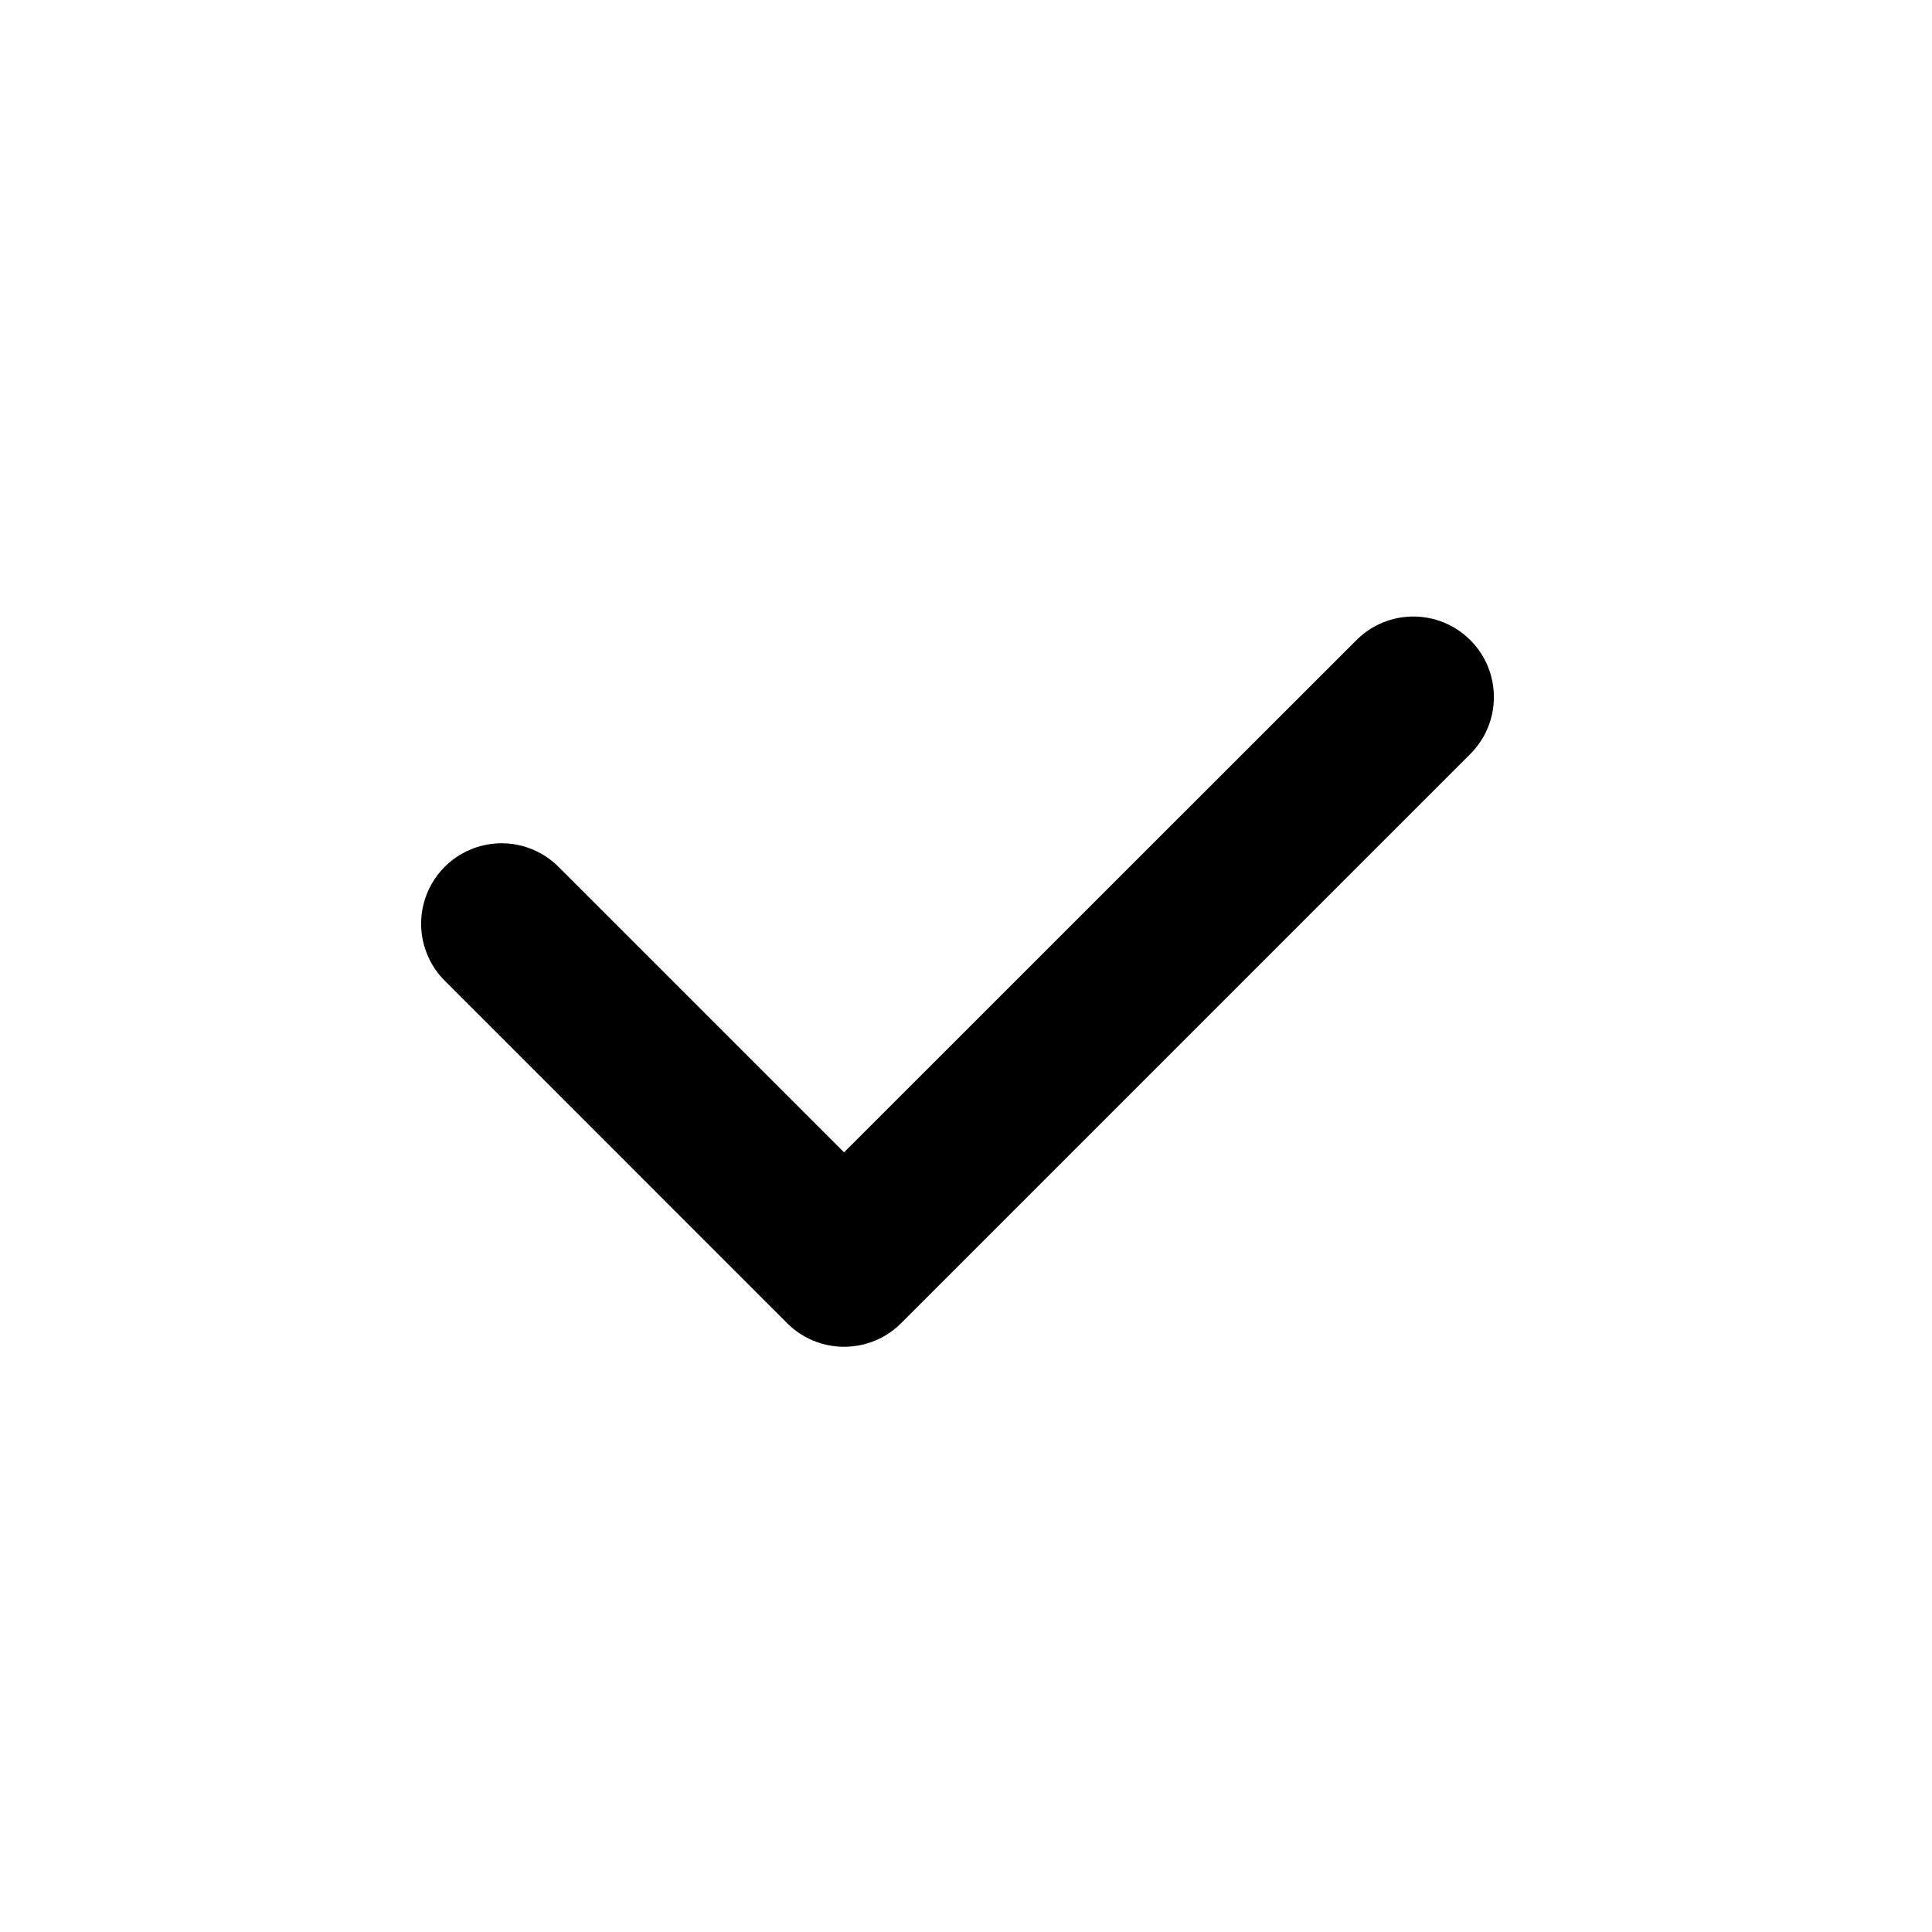
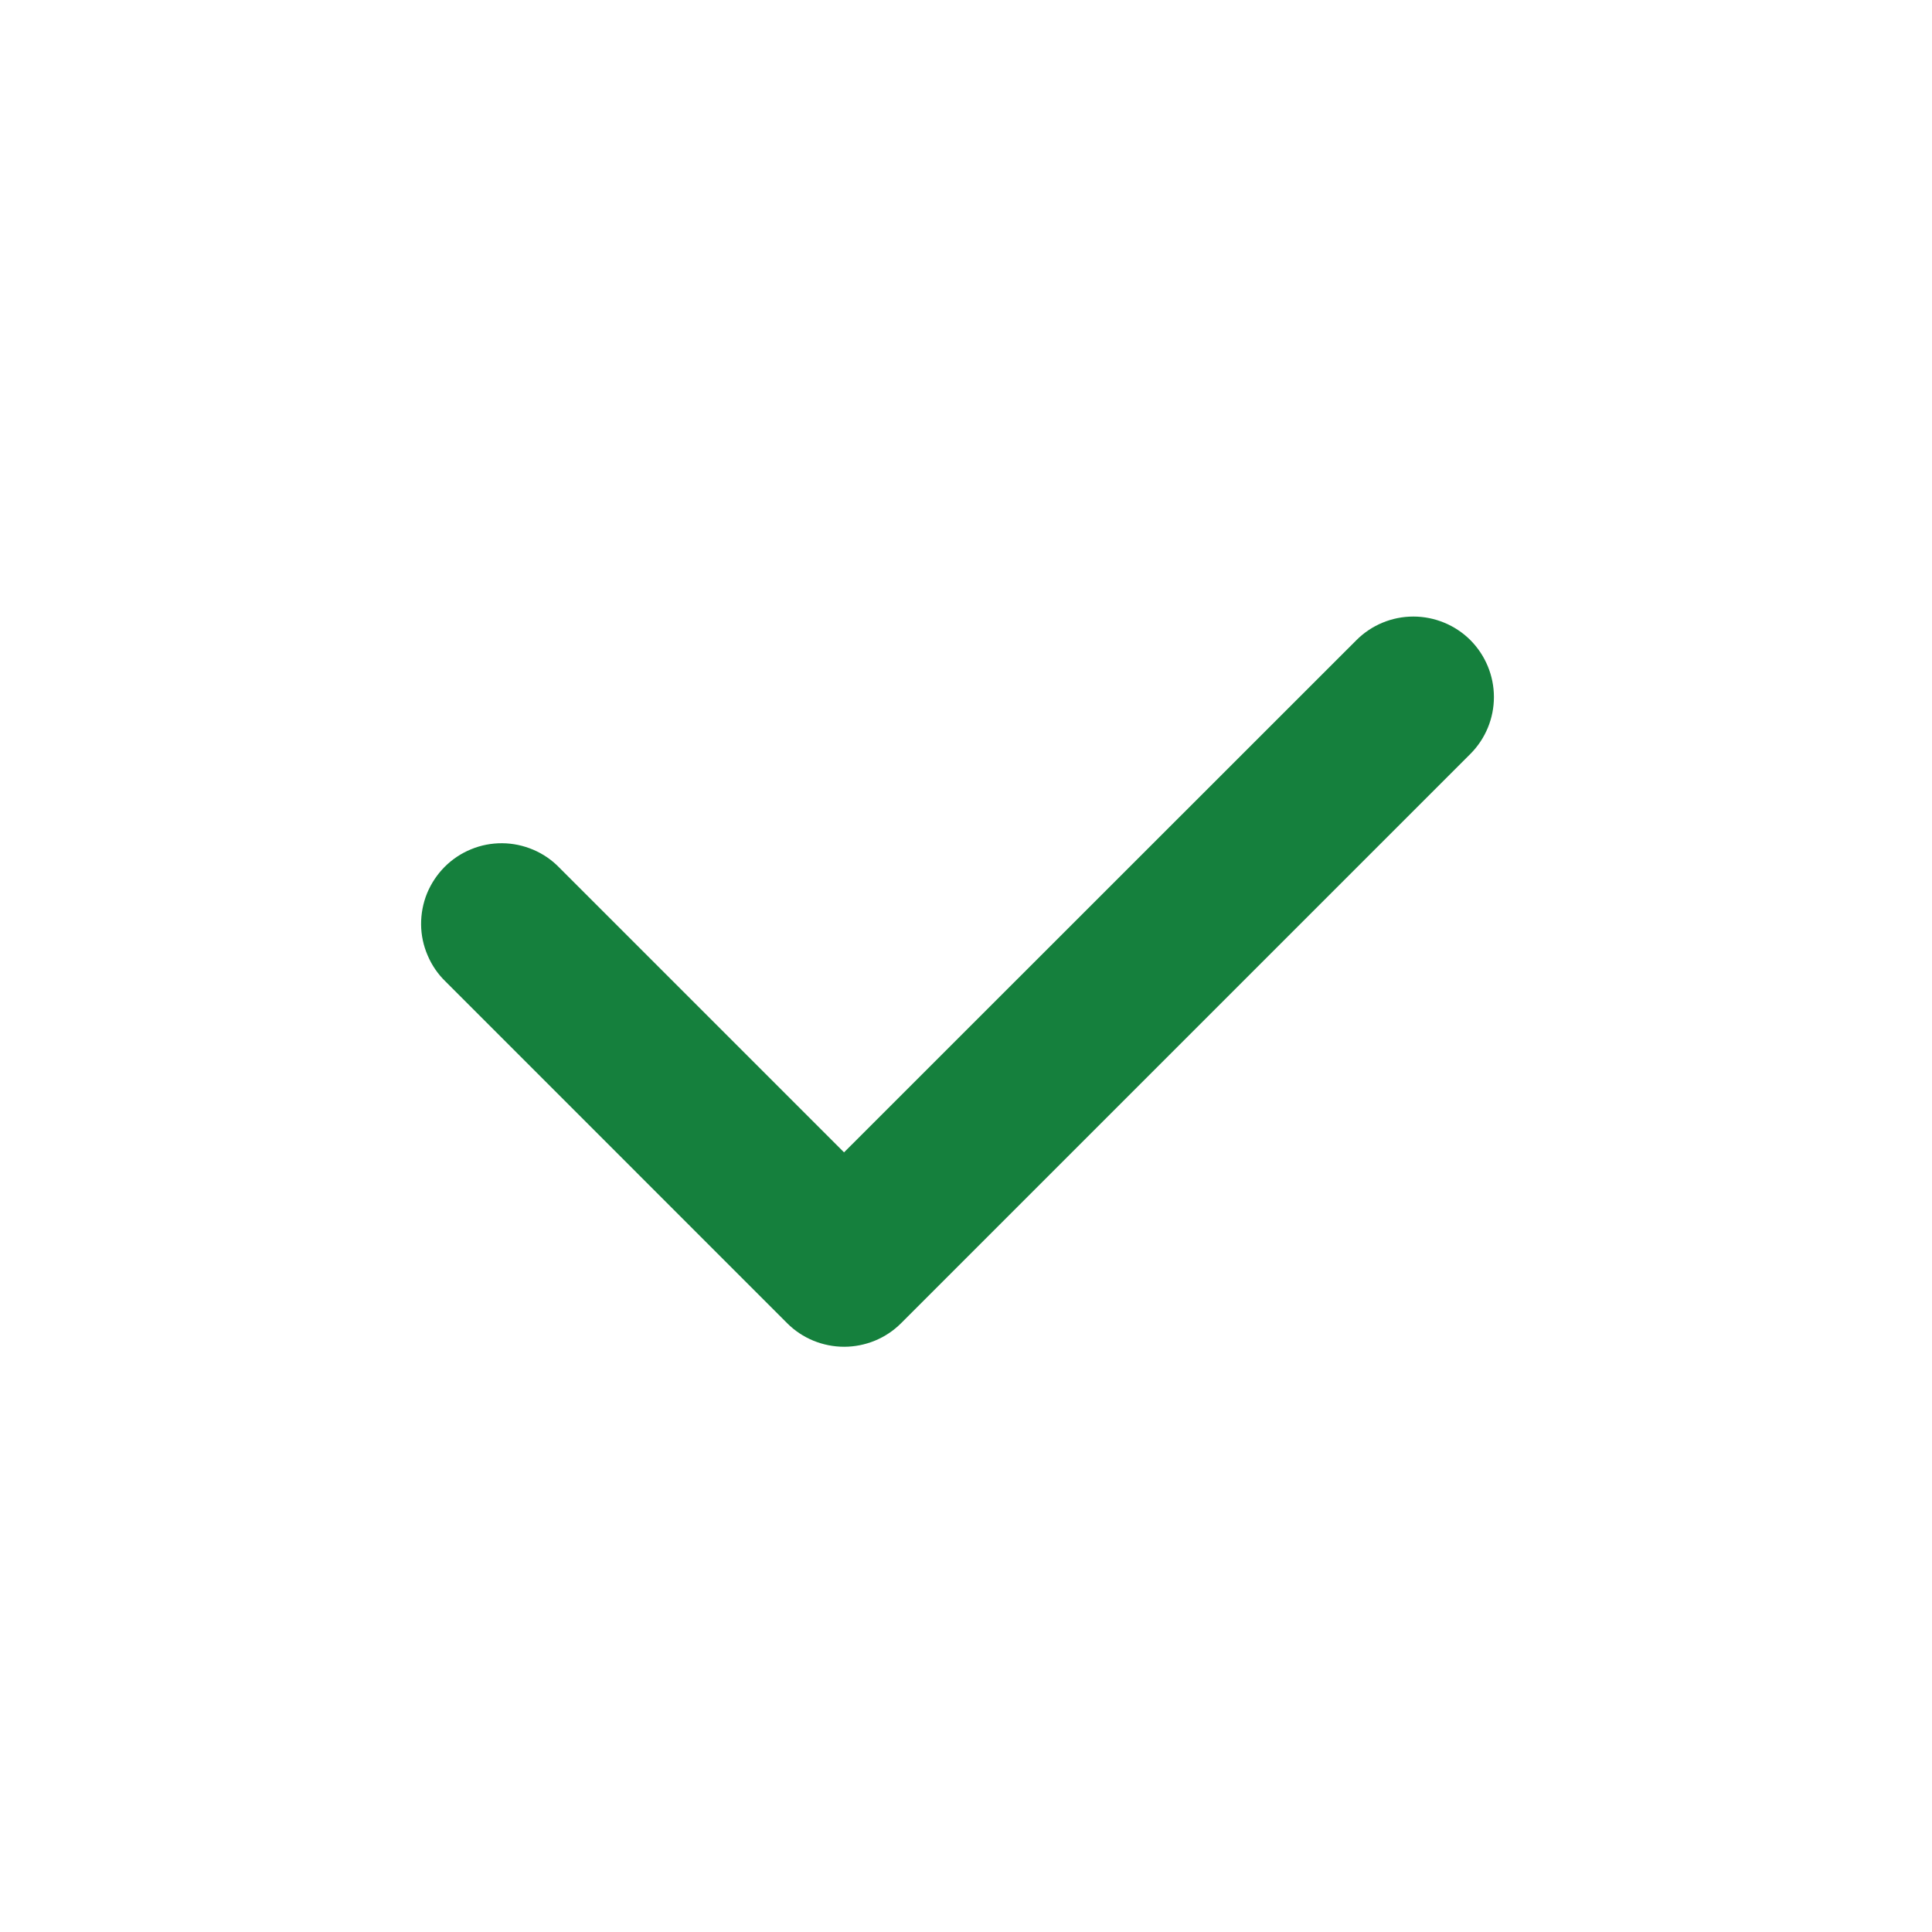
- <svg xmlns="http://www.w3.org/2000/svg" viewBox="-5 -7 24 24" width="28" fill="currentColor">
-   <path d="M5.486 9.73a.997.997 0 0 1-.707-.292L.537 5.195A1 1 0 1 1 1.95 3.78l3.535 3.535L11.85.952a1 1 0 0 1 1.415 1.414L6.193 9.438a.997.997 0 0 1-.707.292z" />
+ <svg xmlns="http://www.w3.org/2000/svg" width="24" height="24" viewBox="0 0 24 24" fill="none">
+   <path d="M10.486 16.73C10.355 16.73 10.225 16.704 10.103 16.654C9.982 16.604 9.872 16.531 9.779 16.438L5.537 12.195C5.441 12.103 5.365 11.992 5.313 11.87C5.26 11.748 5.232 11.617 5.231 11.485C5.23 11.352 5.255 11.22 5.305 11.097C5.356 10.974 5.43 10.863 5.524 10.768C5.617 10.675 5.729 10.6 5.852 10.55C5.975 10.499 6.106 10.474 6.239 10.475C6.372 10.476 6.503 10.504 6.625 10.556C6.747 10.608 6.858 10.684 6.95 10.78L10.485 14.315L16.85 7.952C17.038 7.764 17.292 7.659 17.557 7.659C17.822 7.659 18.077 7.764 18.265 7.951C18.452 8.139 18.558 8.393 18.558 8.659C18.558 8.924 18.453 9.178 18.265 9.366L11.193 16.438C11.1 16.531 10.99 16.604 10.869 16.654C10.747 16.704 10.617 16.73 10.486 16.73Z" fill="#15803D" />
</svg>
